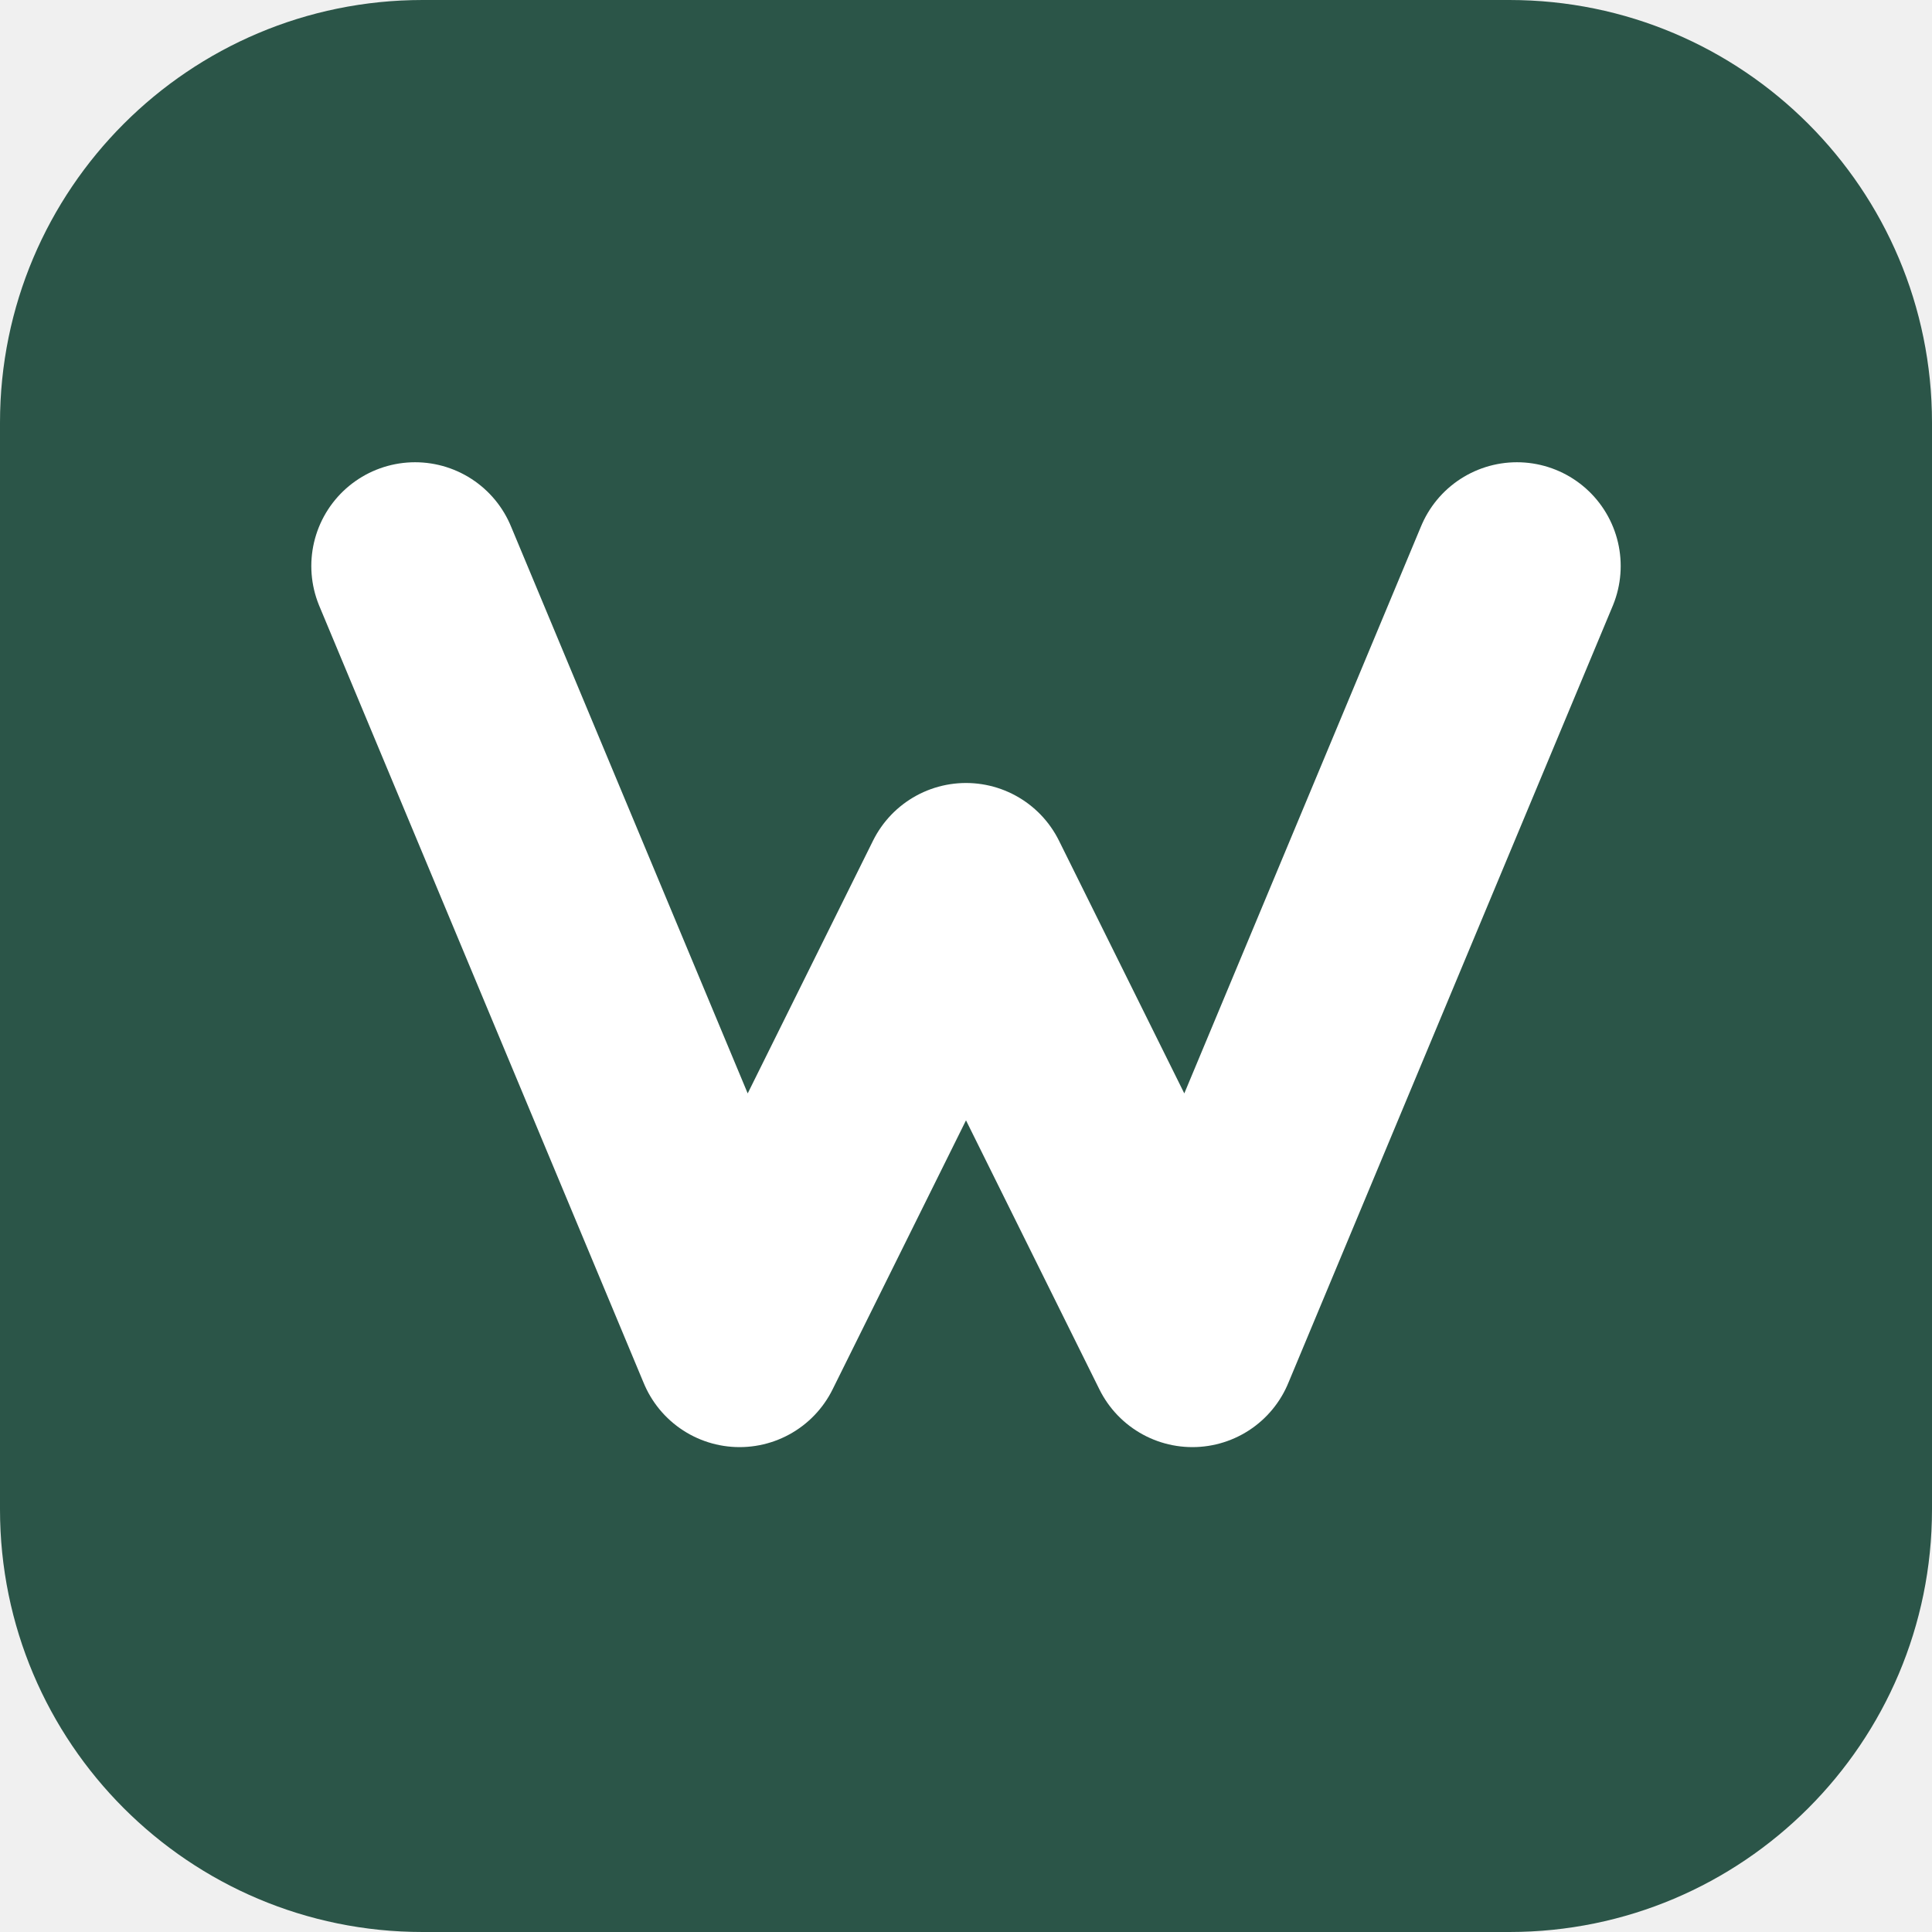
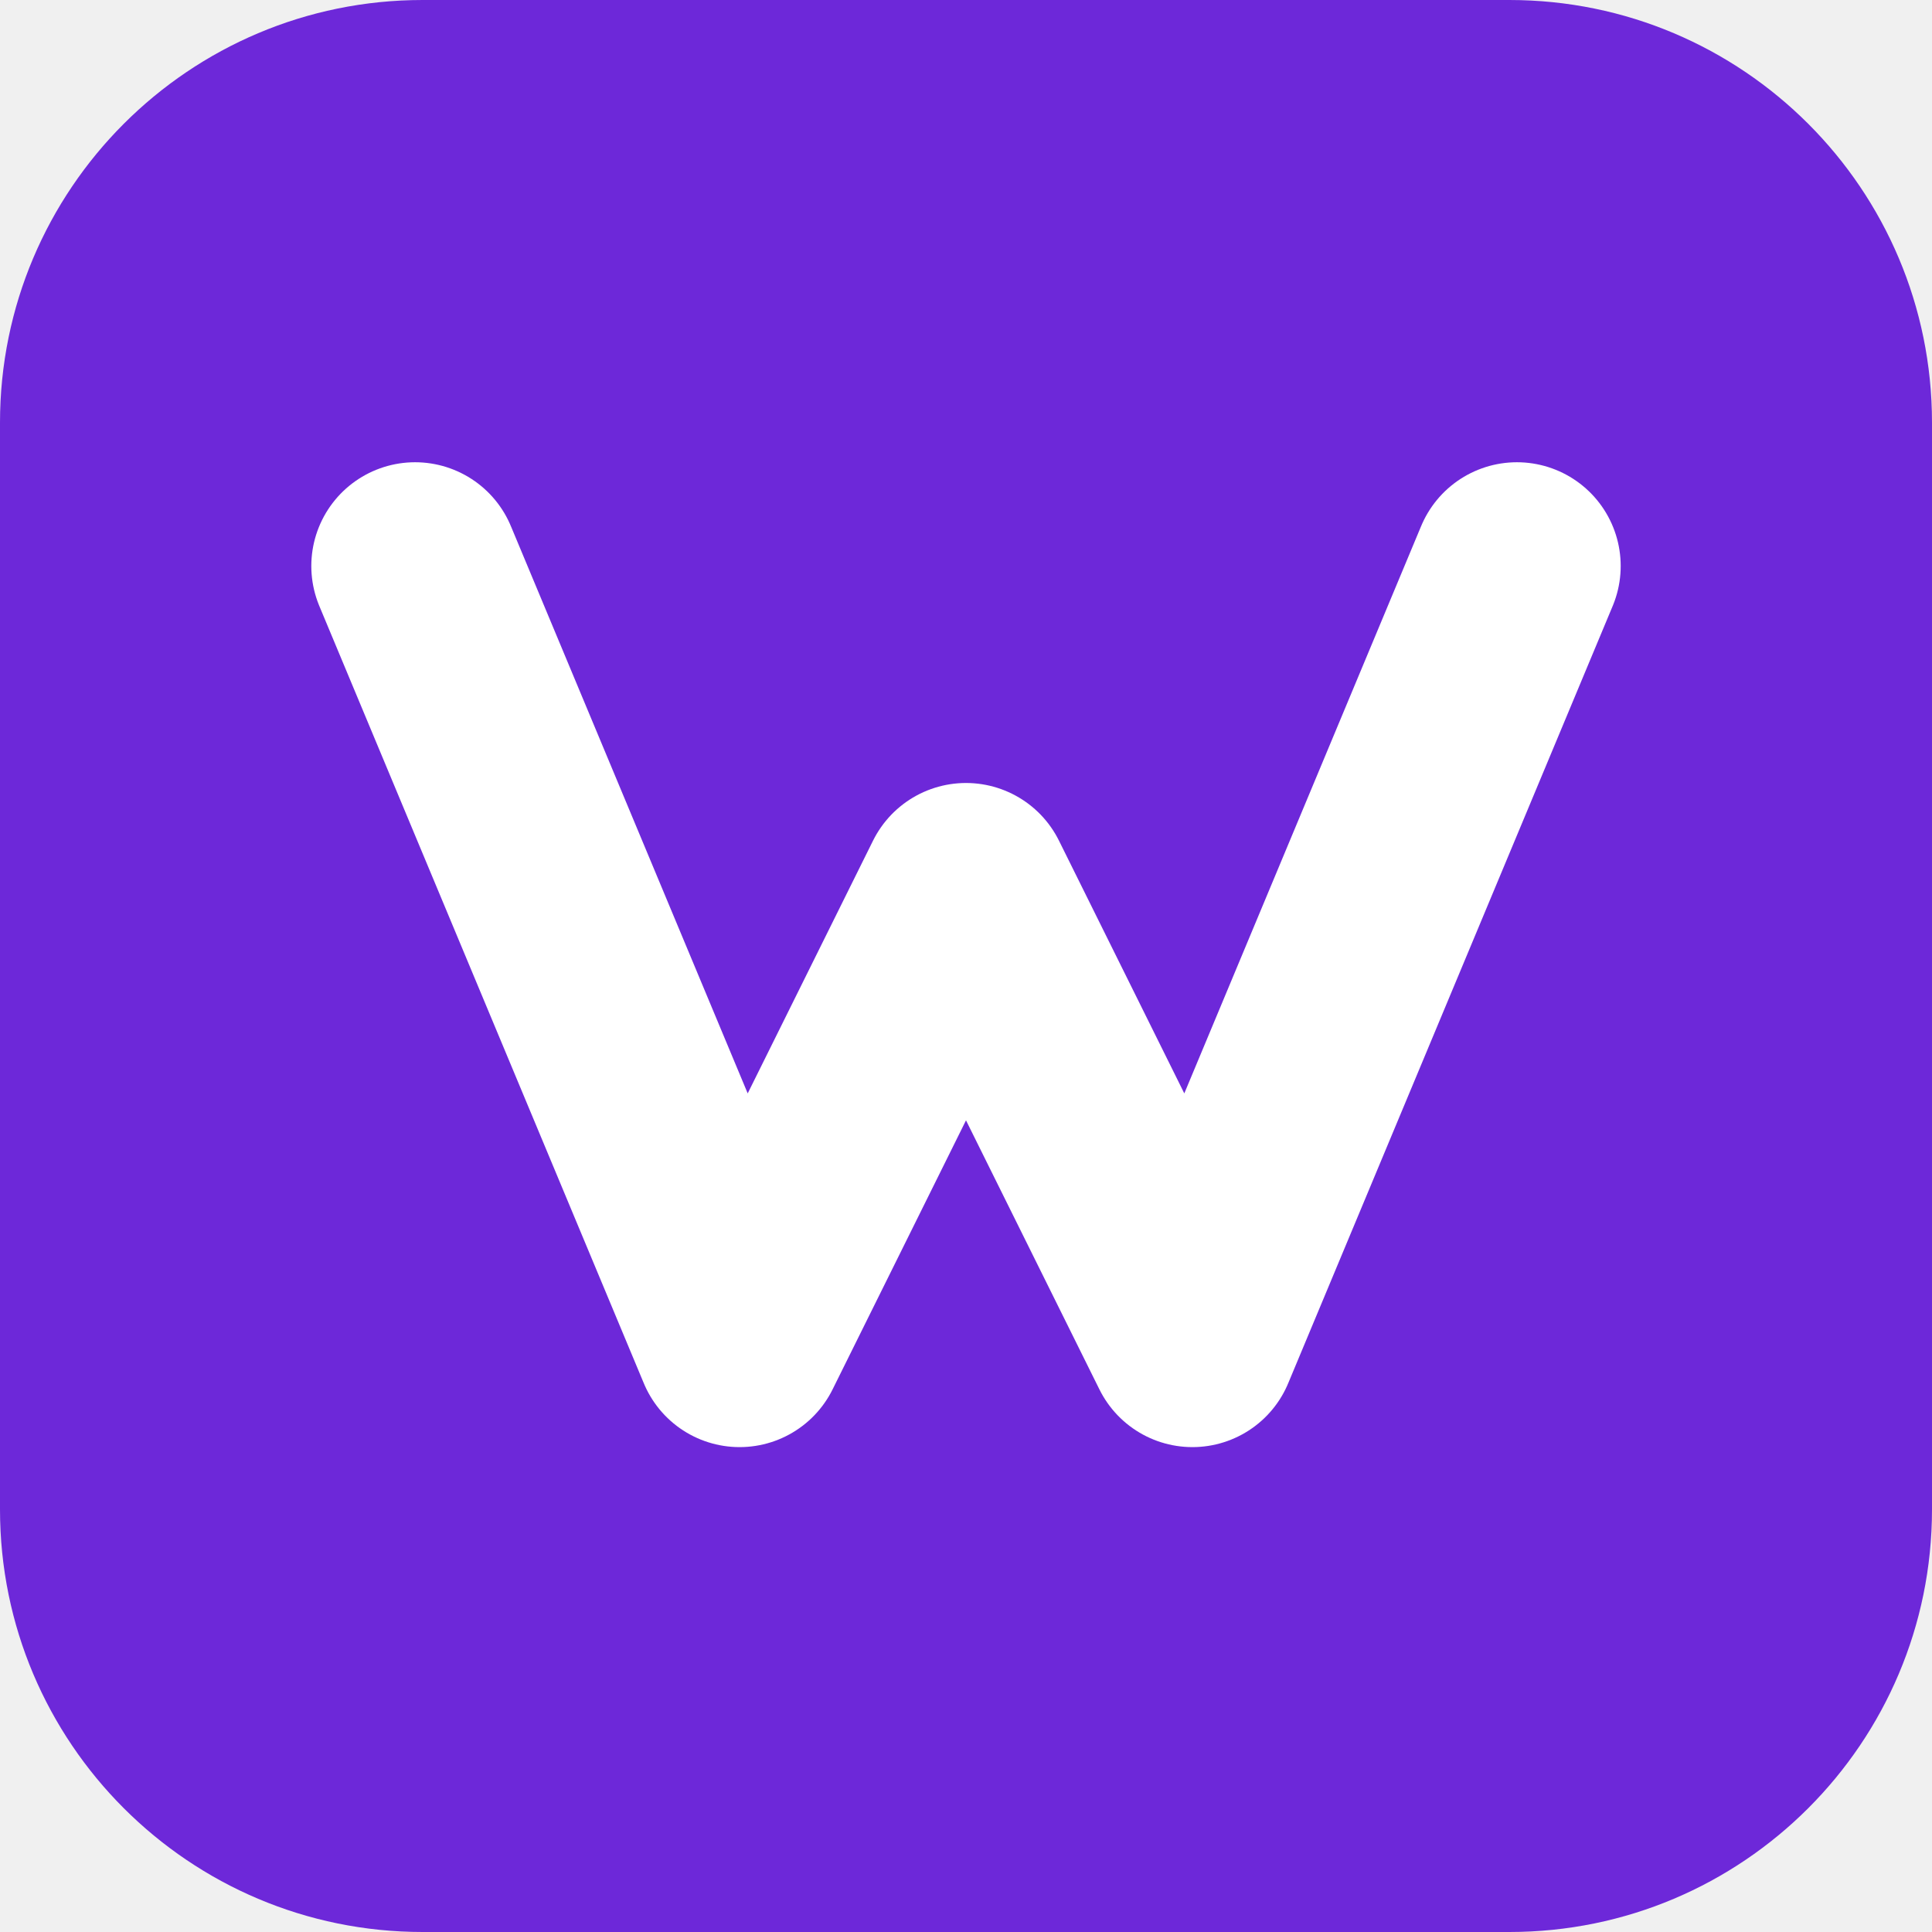
<svg xmlns="http://www.w3.org/2000/svg" viewBox="0 0 1024 1024" width="1024" height="1024">
-   <rect width="1024" height="1024" rx="224" ry="224" fill="#2B5548" />
+   <rect width="1024" height="1024" rx="224" ry="224" fill="#6D28D9" />
  <path d="M 220 300 L 392 712 L 512 470 L 632 712 L 804 300" fill="none" stroke="#FFFFFF" stroke-width="110" stroke-linecap="round" stroke-linejoin="round" />
</svg>
